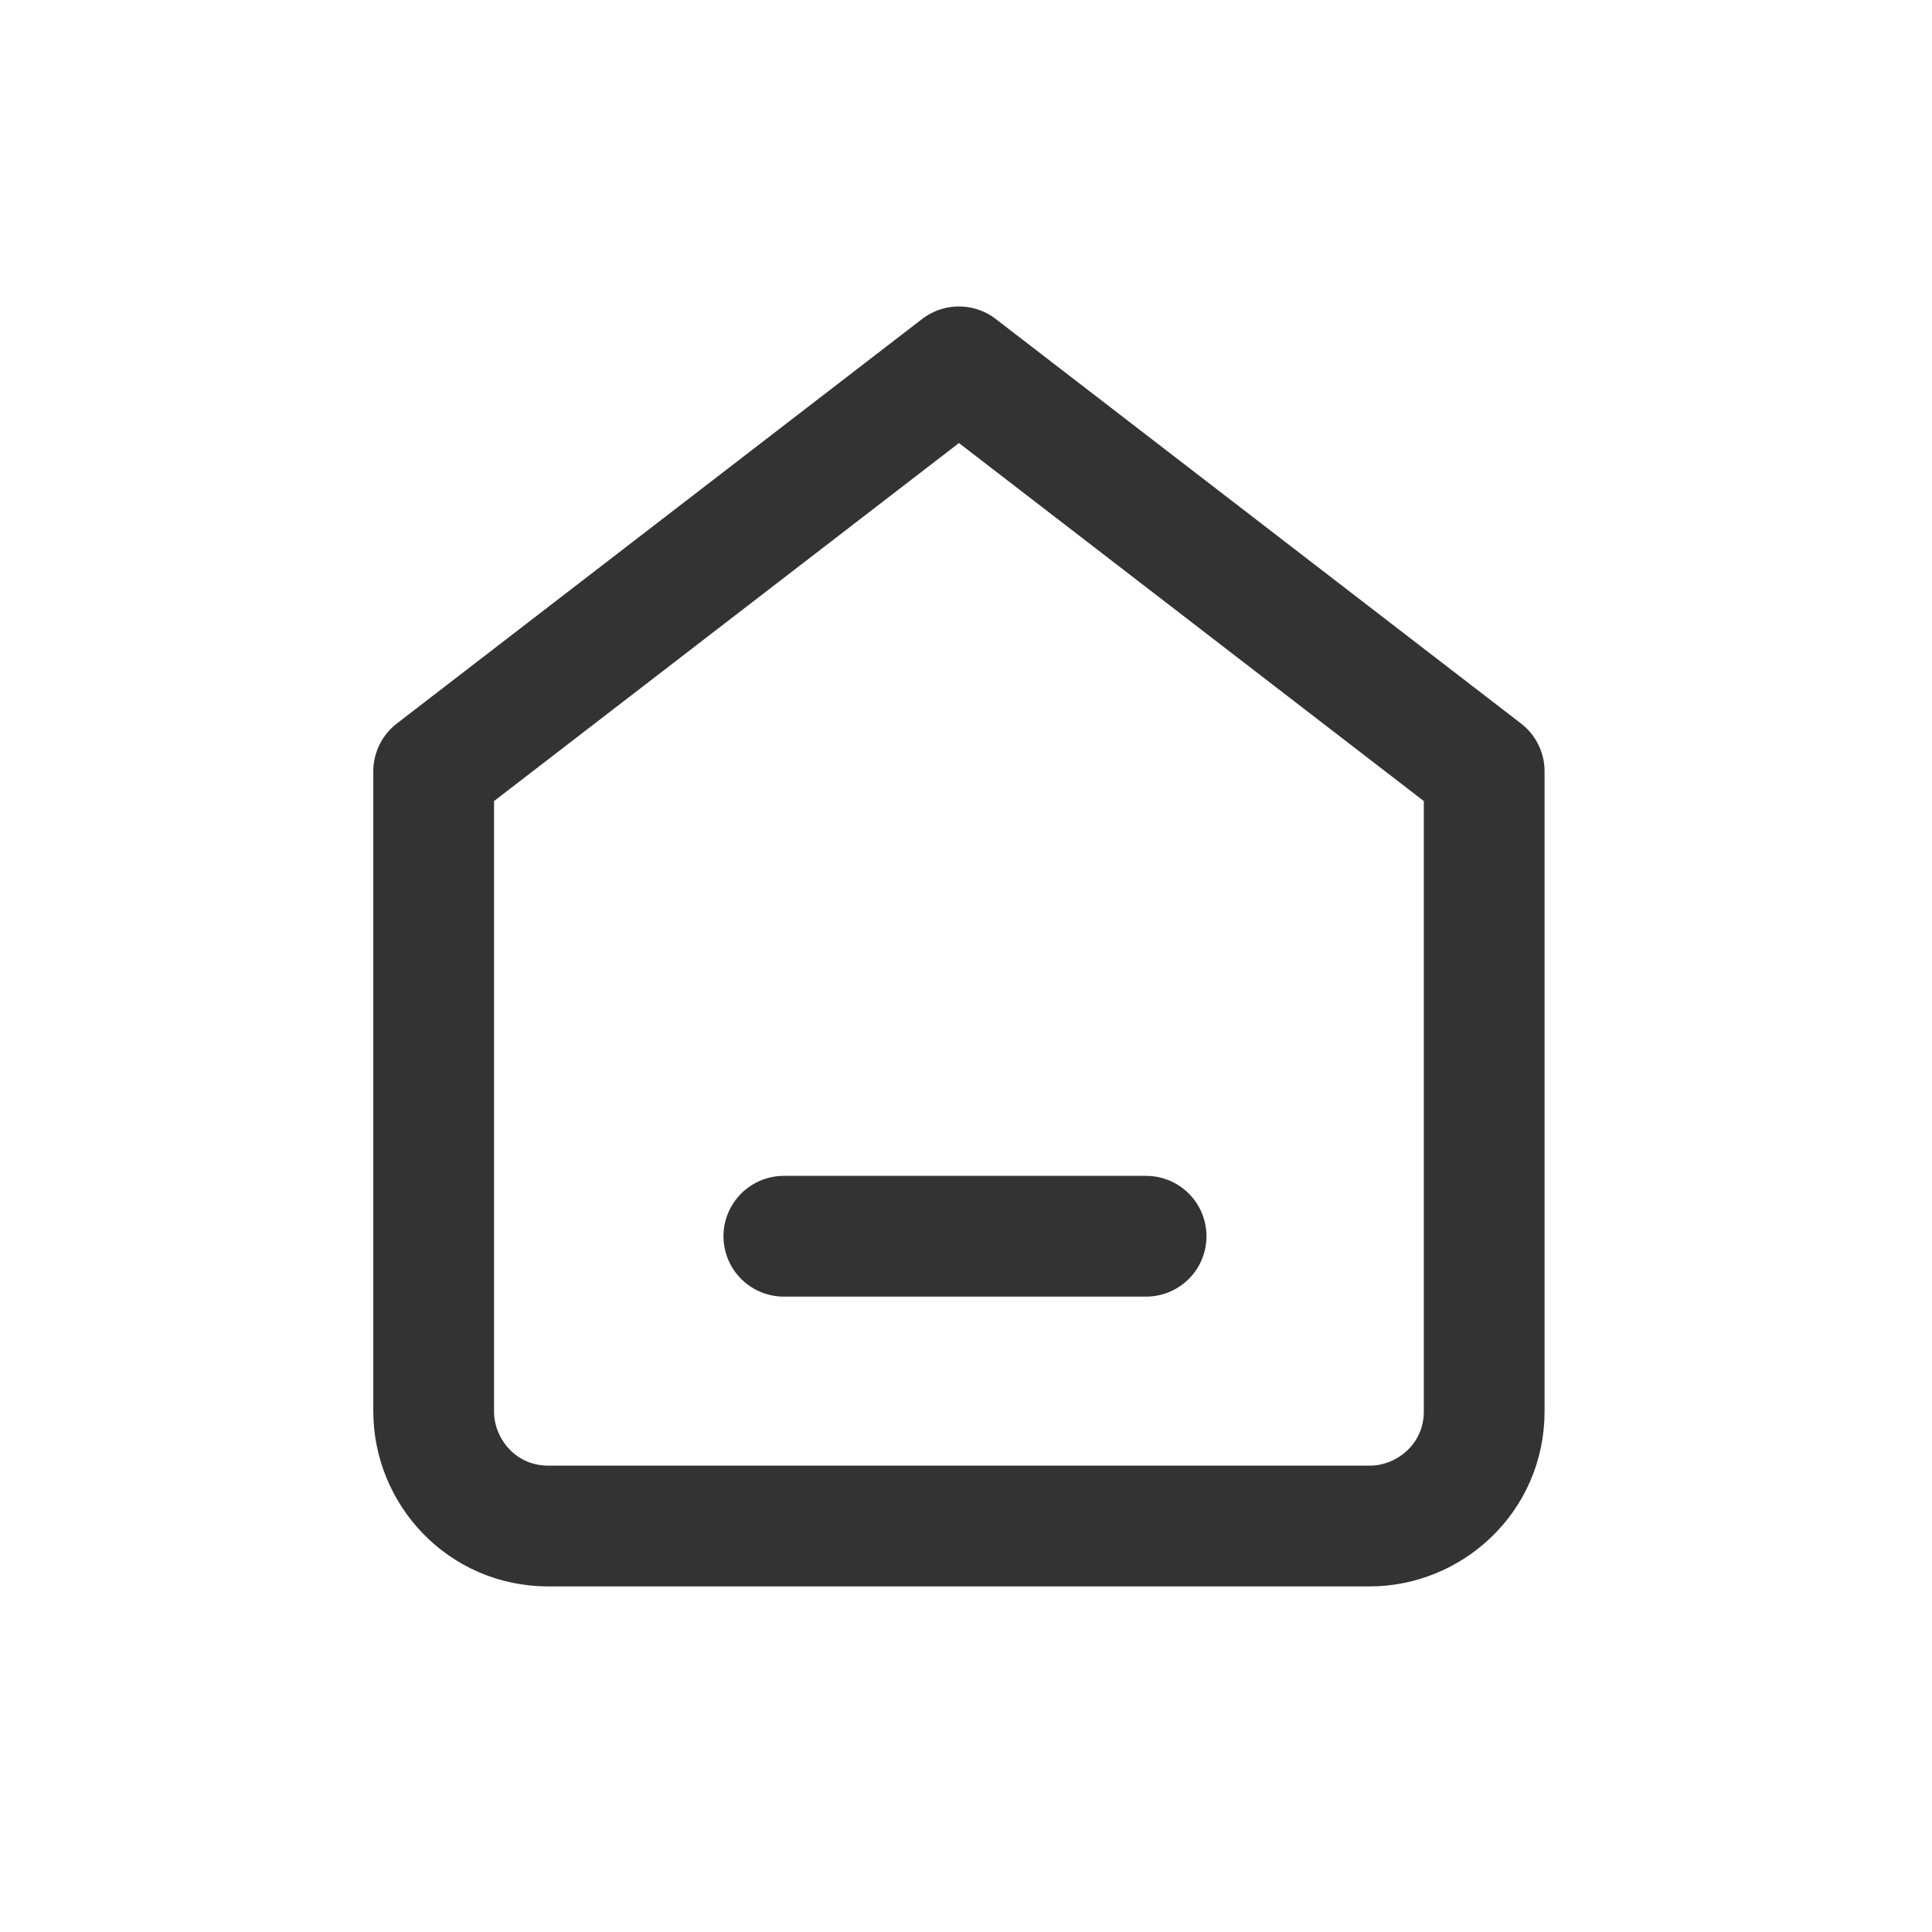
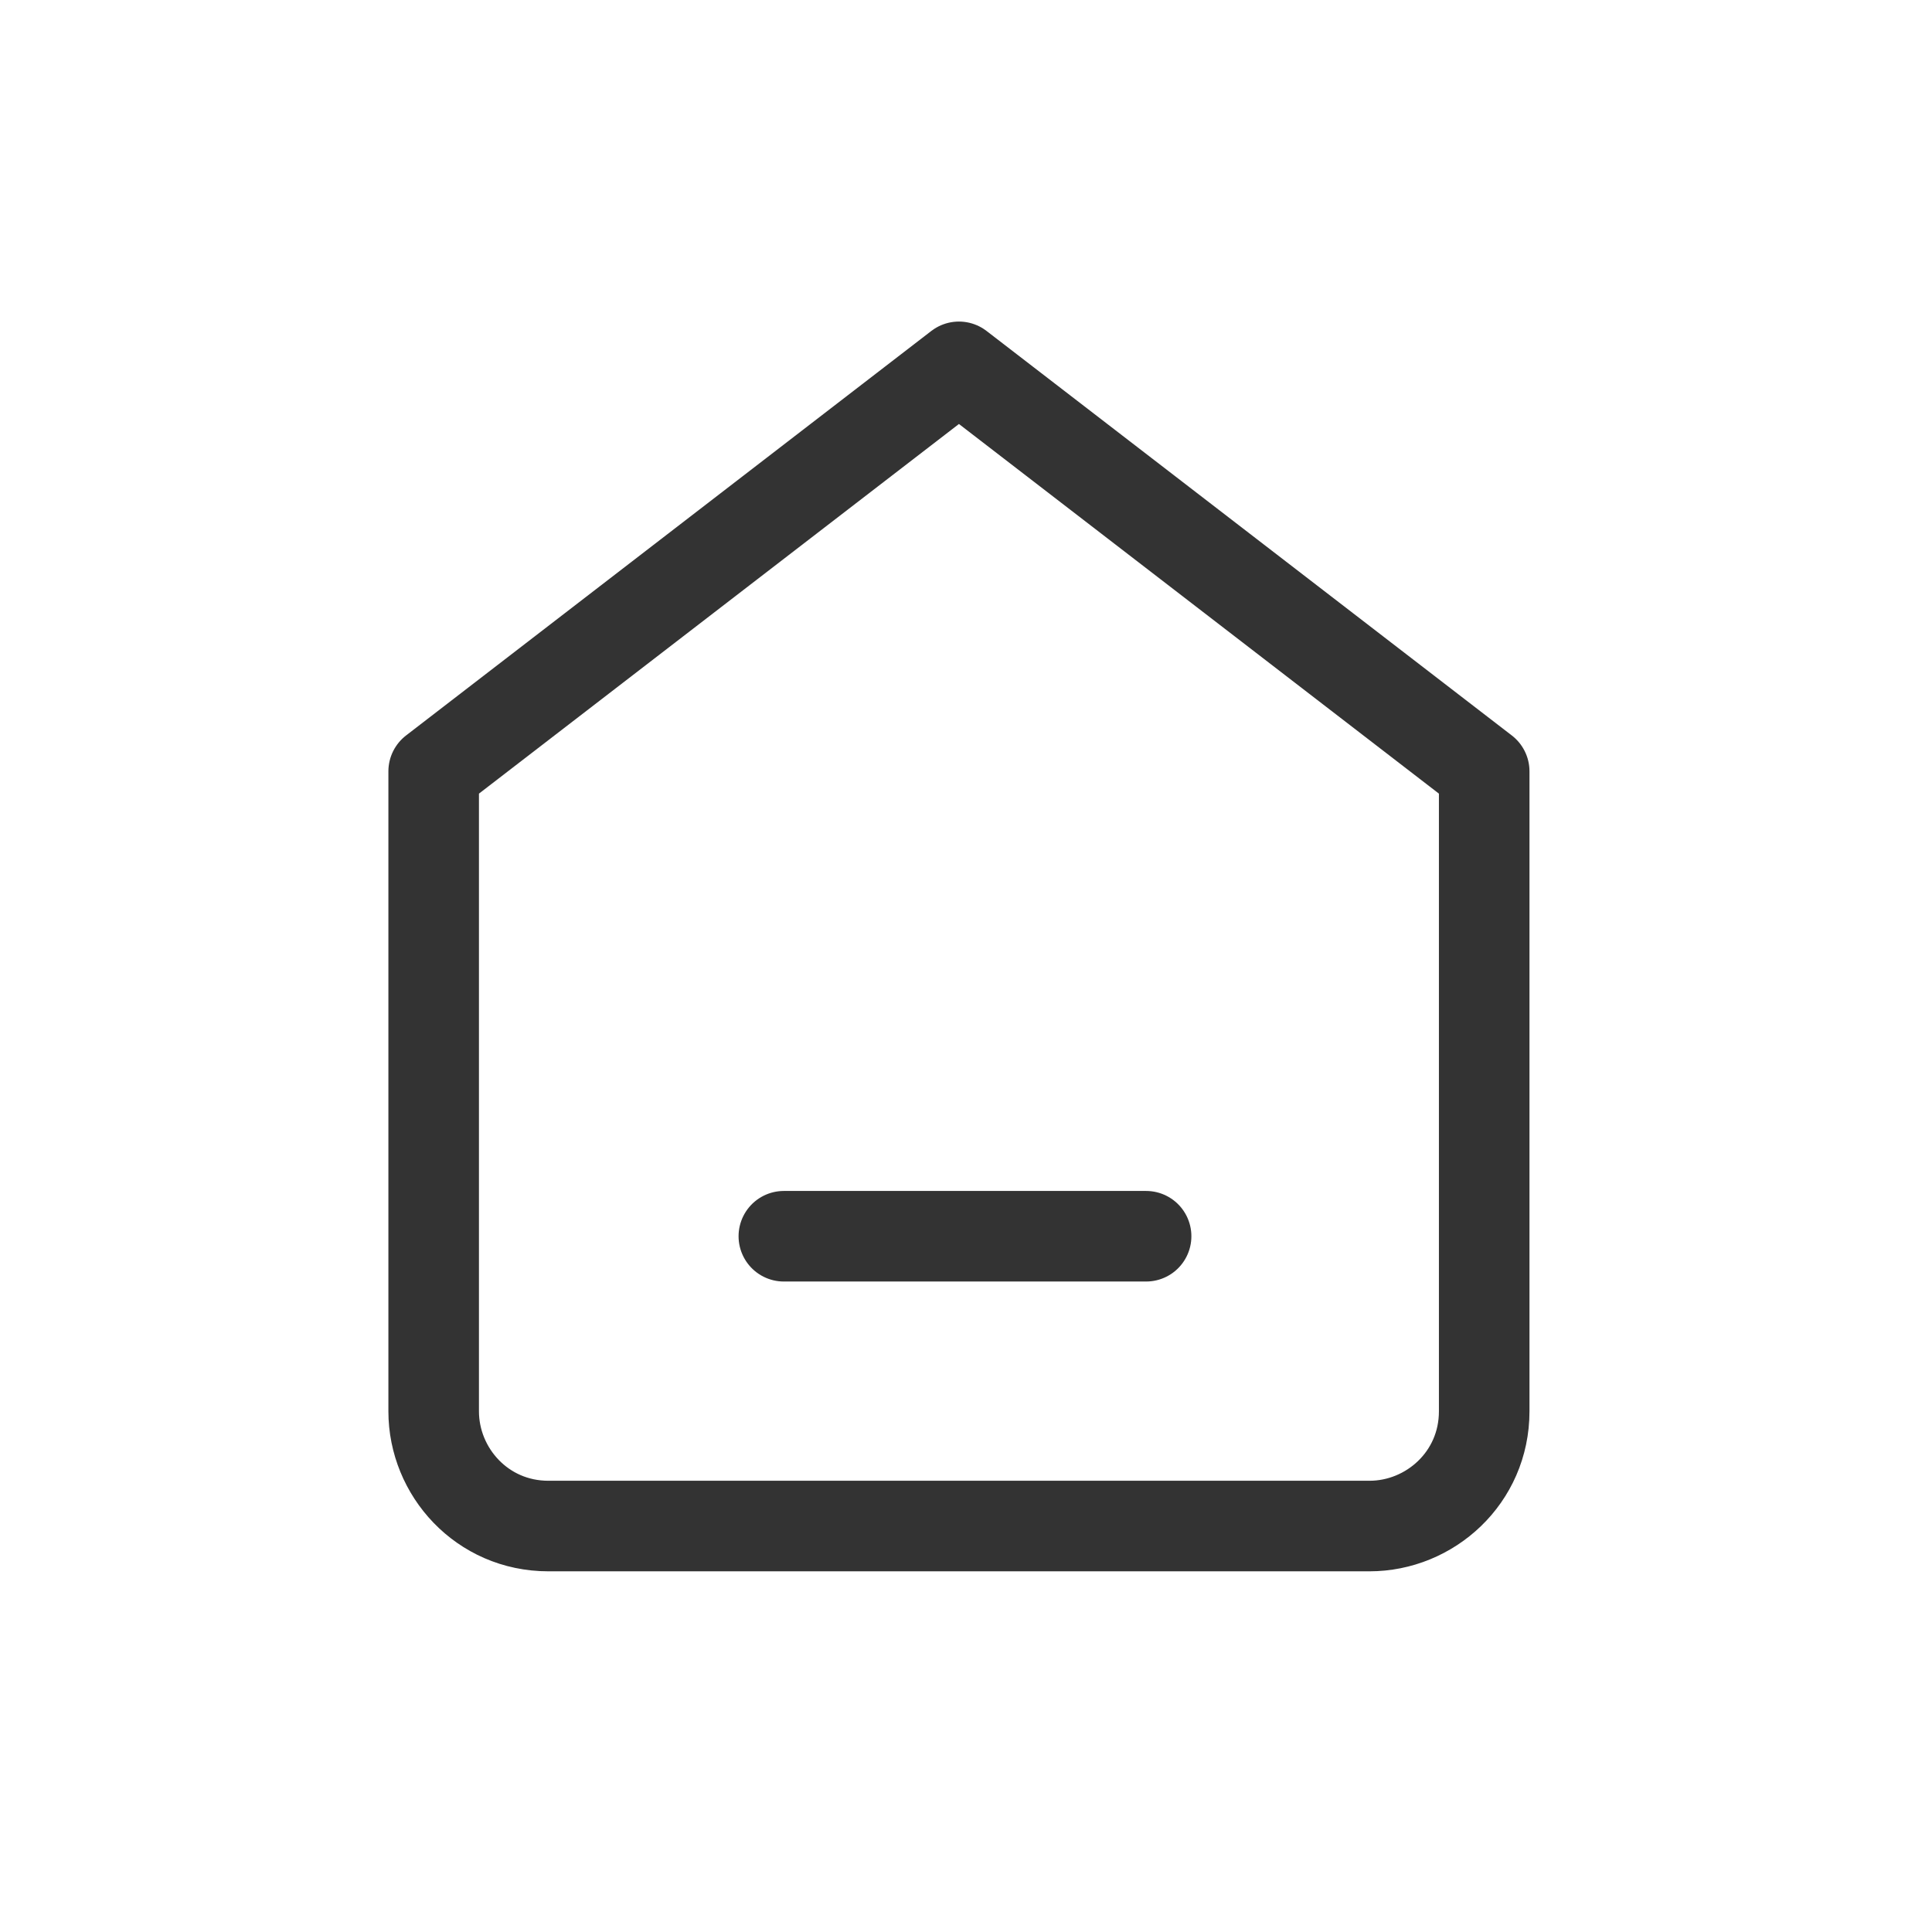
<svg xmlns="http://www.w3.org/2000/svg" version="1.1" id="Layer_1" x="0px" y="0px" viewBox="0 0 32 32" style="enable-background:new 0 0 32 32;" xml:space="preserve">
  <style type="text/css">
	.st0{fill:none;}
- 	.st1{fill:none;stroke:#333333;stroke-width:2;stroke-linecap:round;stroke-linejoin:round;}
- 	.st2{fill:none;stroke:#333333;stroke-width:2;stroke-linecap:round;}
+ 	.st1{fill:none;stroke:#333333;stroke-width:1.5;stroke-linecap:round;stroke-linejoin:round;}
+ 	.st2{fill:none;stroke:#333333;stroke-width:1.5;stroke-linecap:round;}
</style>
  <g id="그룹_2305" transform="translate(293 -678)">
    <rect id="사각형_565" x="-293" y="678" class="st0" width="32" height="32" />
    <g id="Icon_feather-home" transform="translate(-285.817 684.076)">
      <path id="패스_408" class="st1" d="M0,6.7L8.7,0l8.7,6.7v10.6c0,1.1-0.9,1.9-1.9,1.9l0,0H1.9c-1.1,0-1.9-0.9-1.9-1.9    c0,0,0,0,0,0V6.7z" />
      <line id="선_40" class="st2" x1="5.8" y1="14.4" x2="11.8" y2="14.4" />
    </g>
  </g>
</svg>
